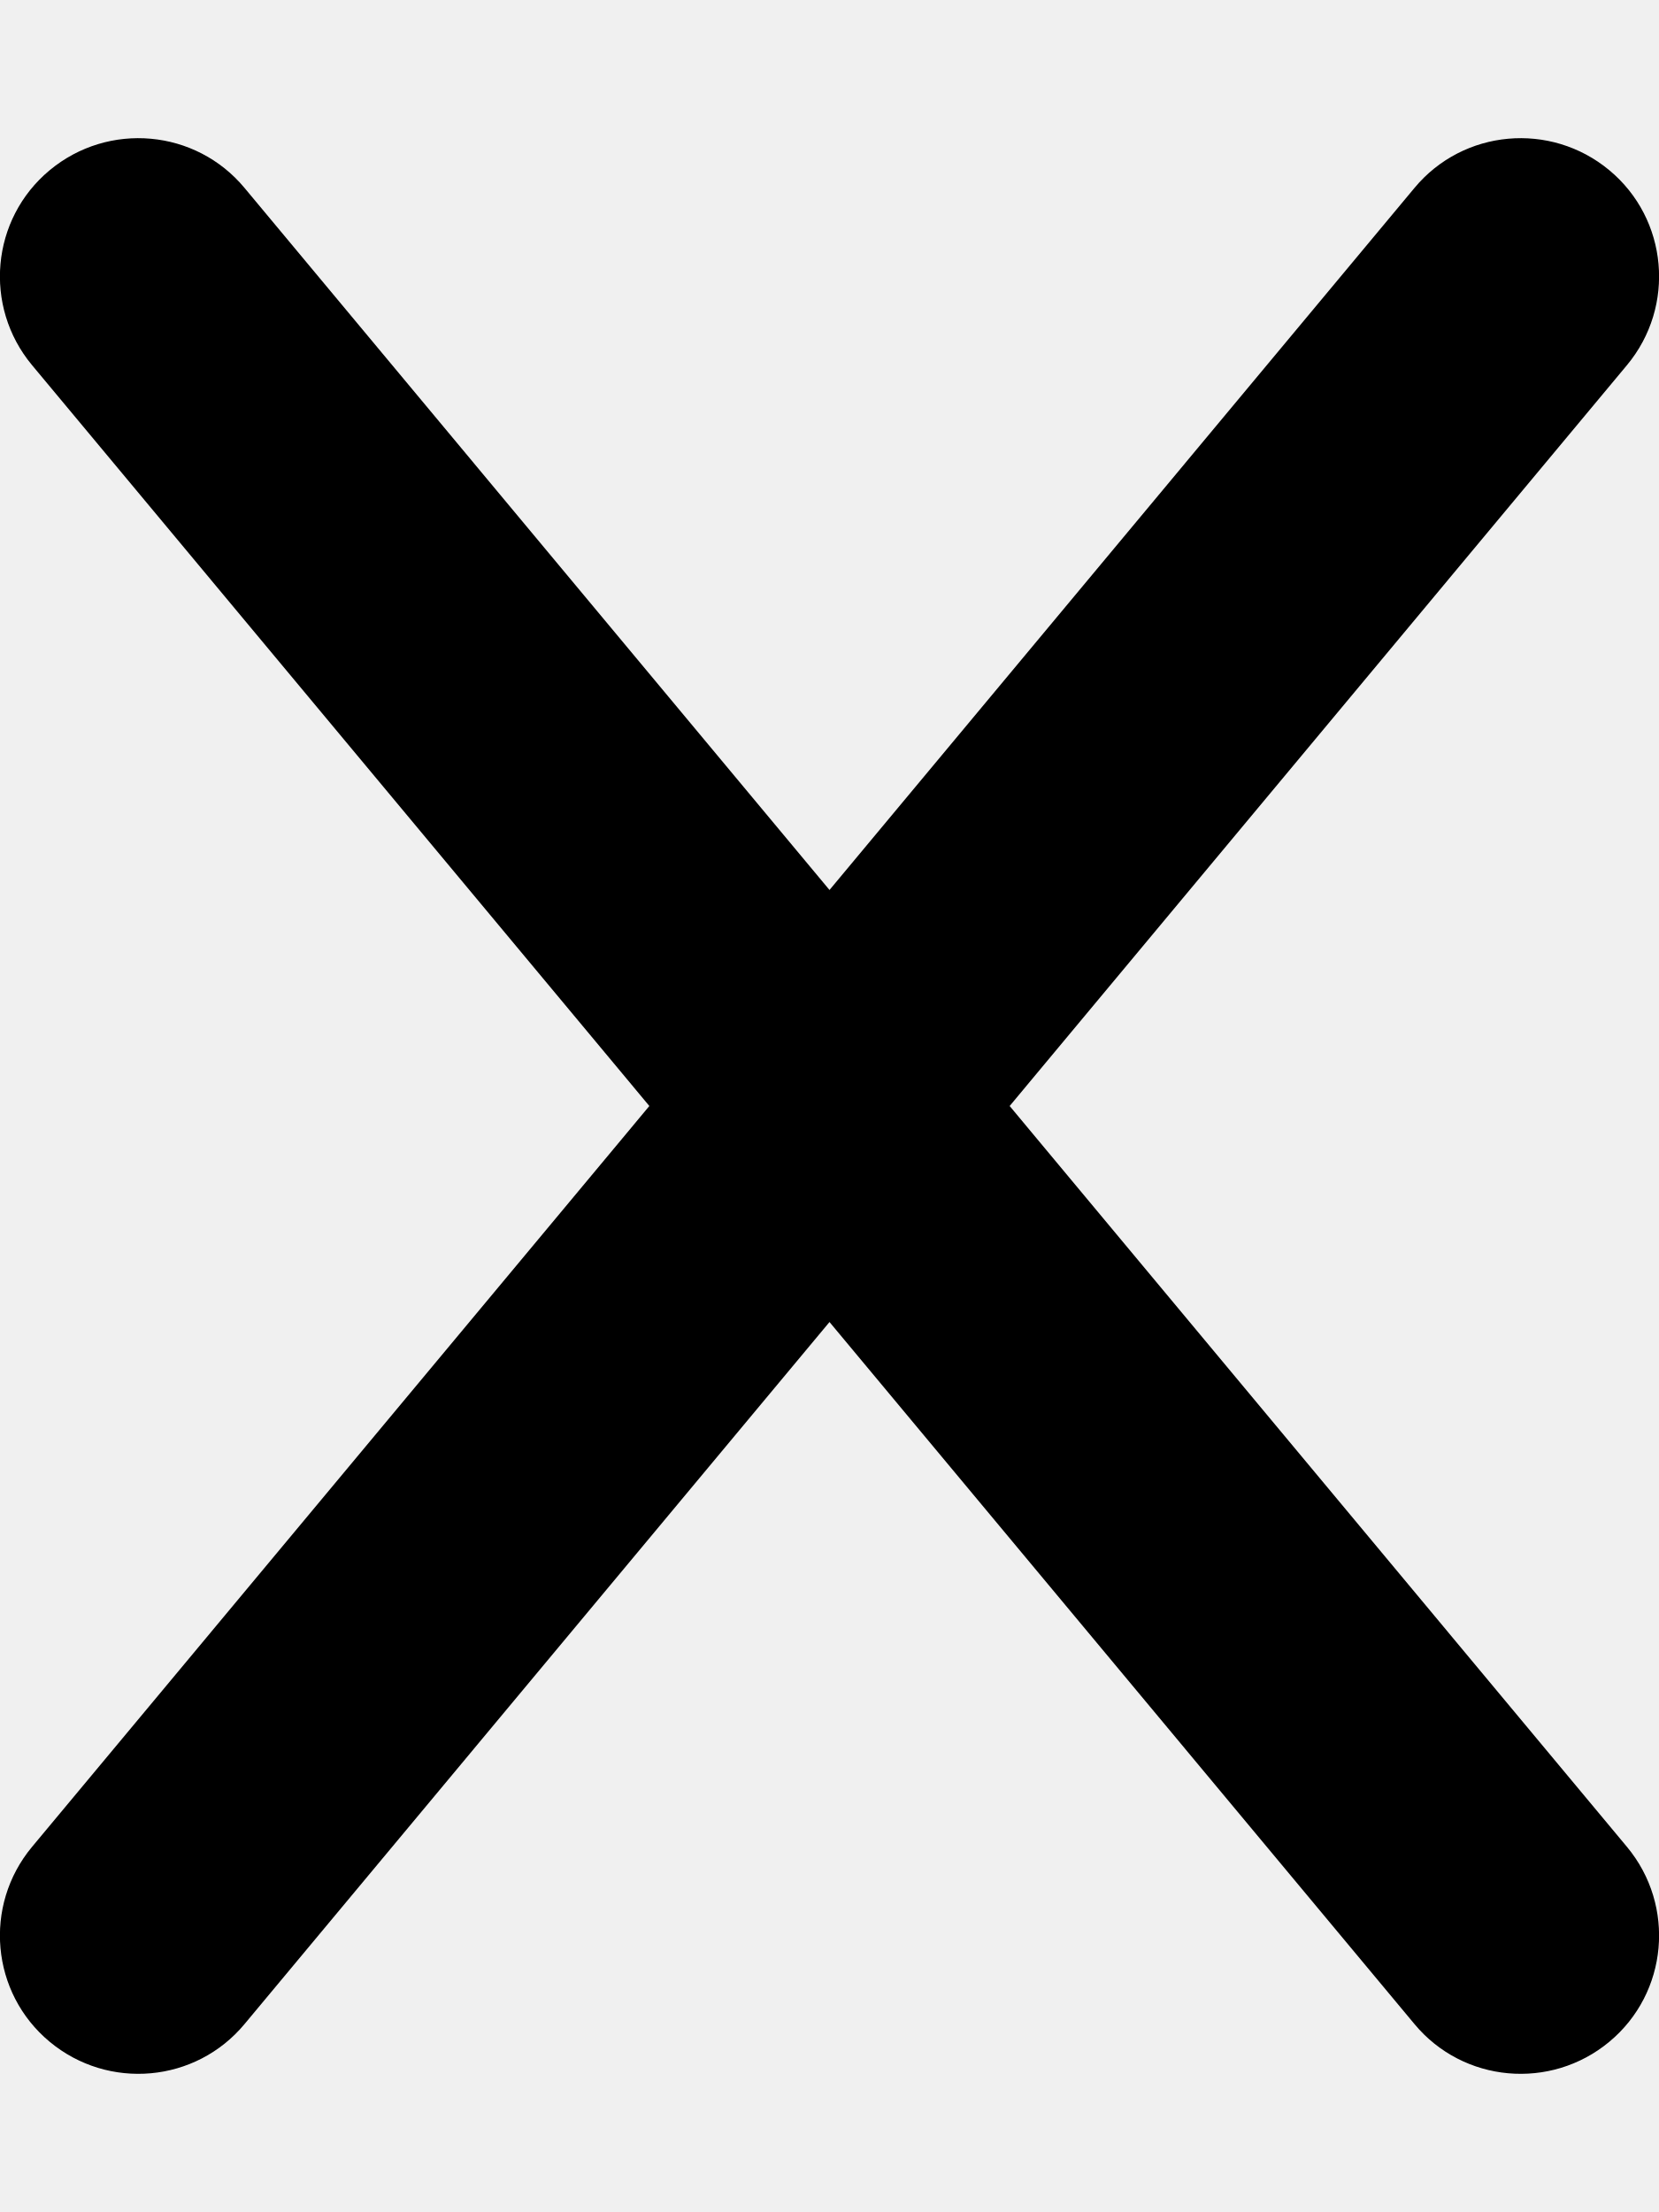
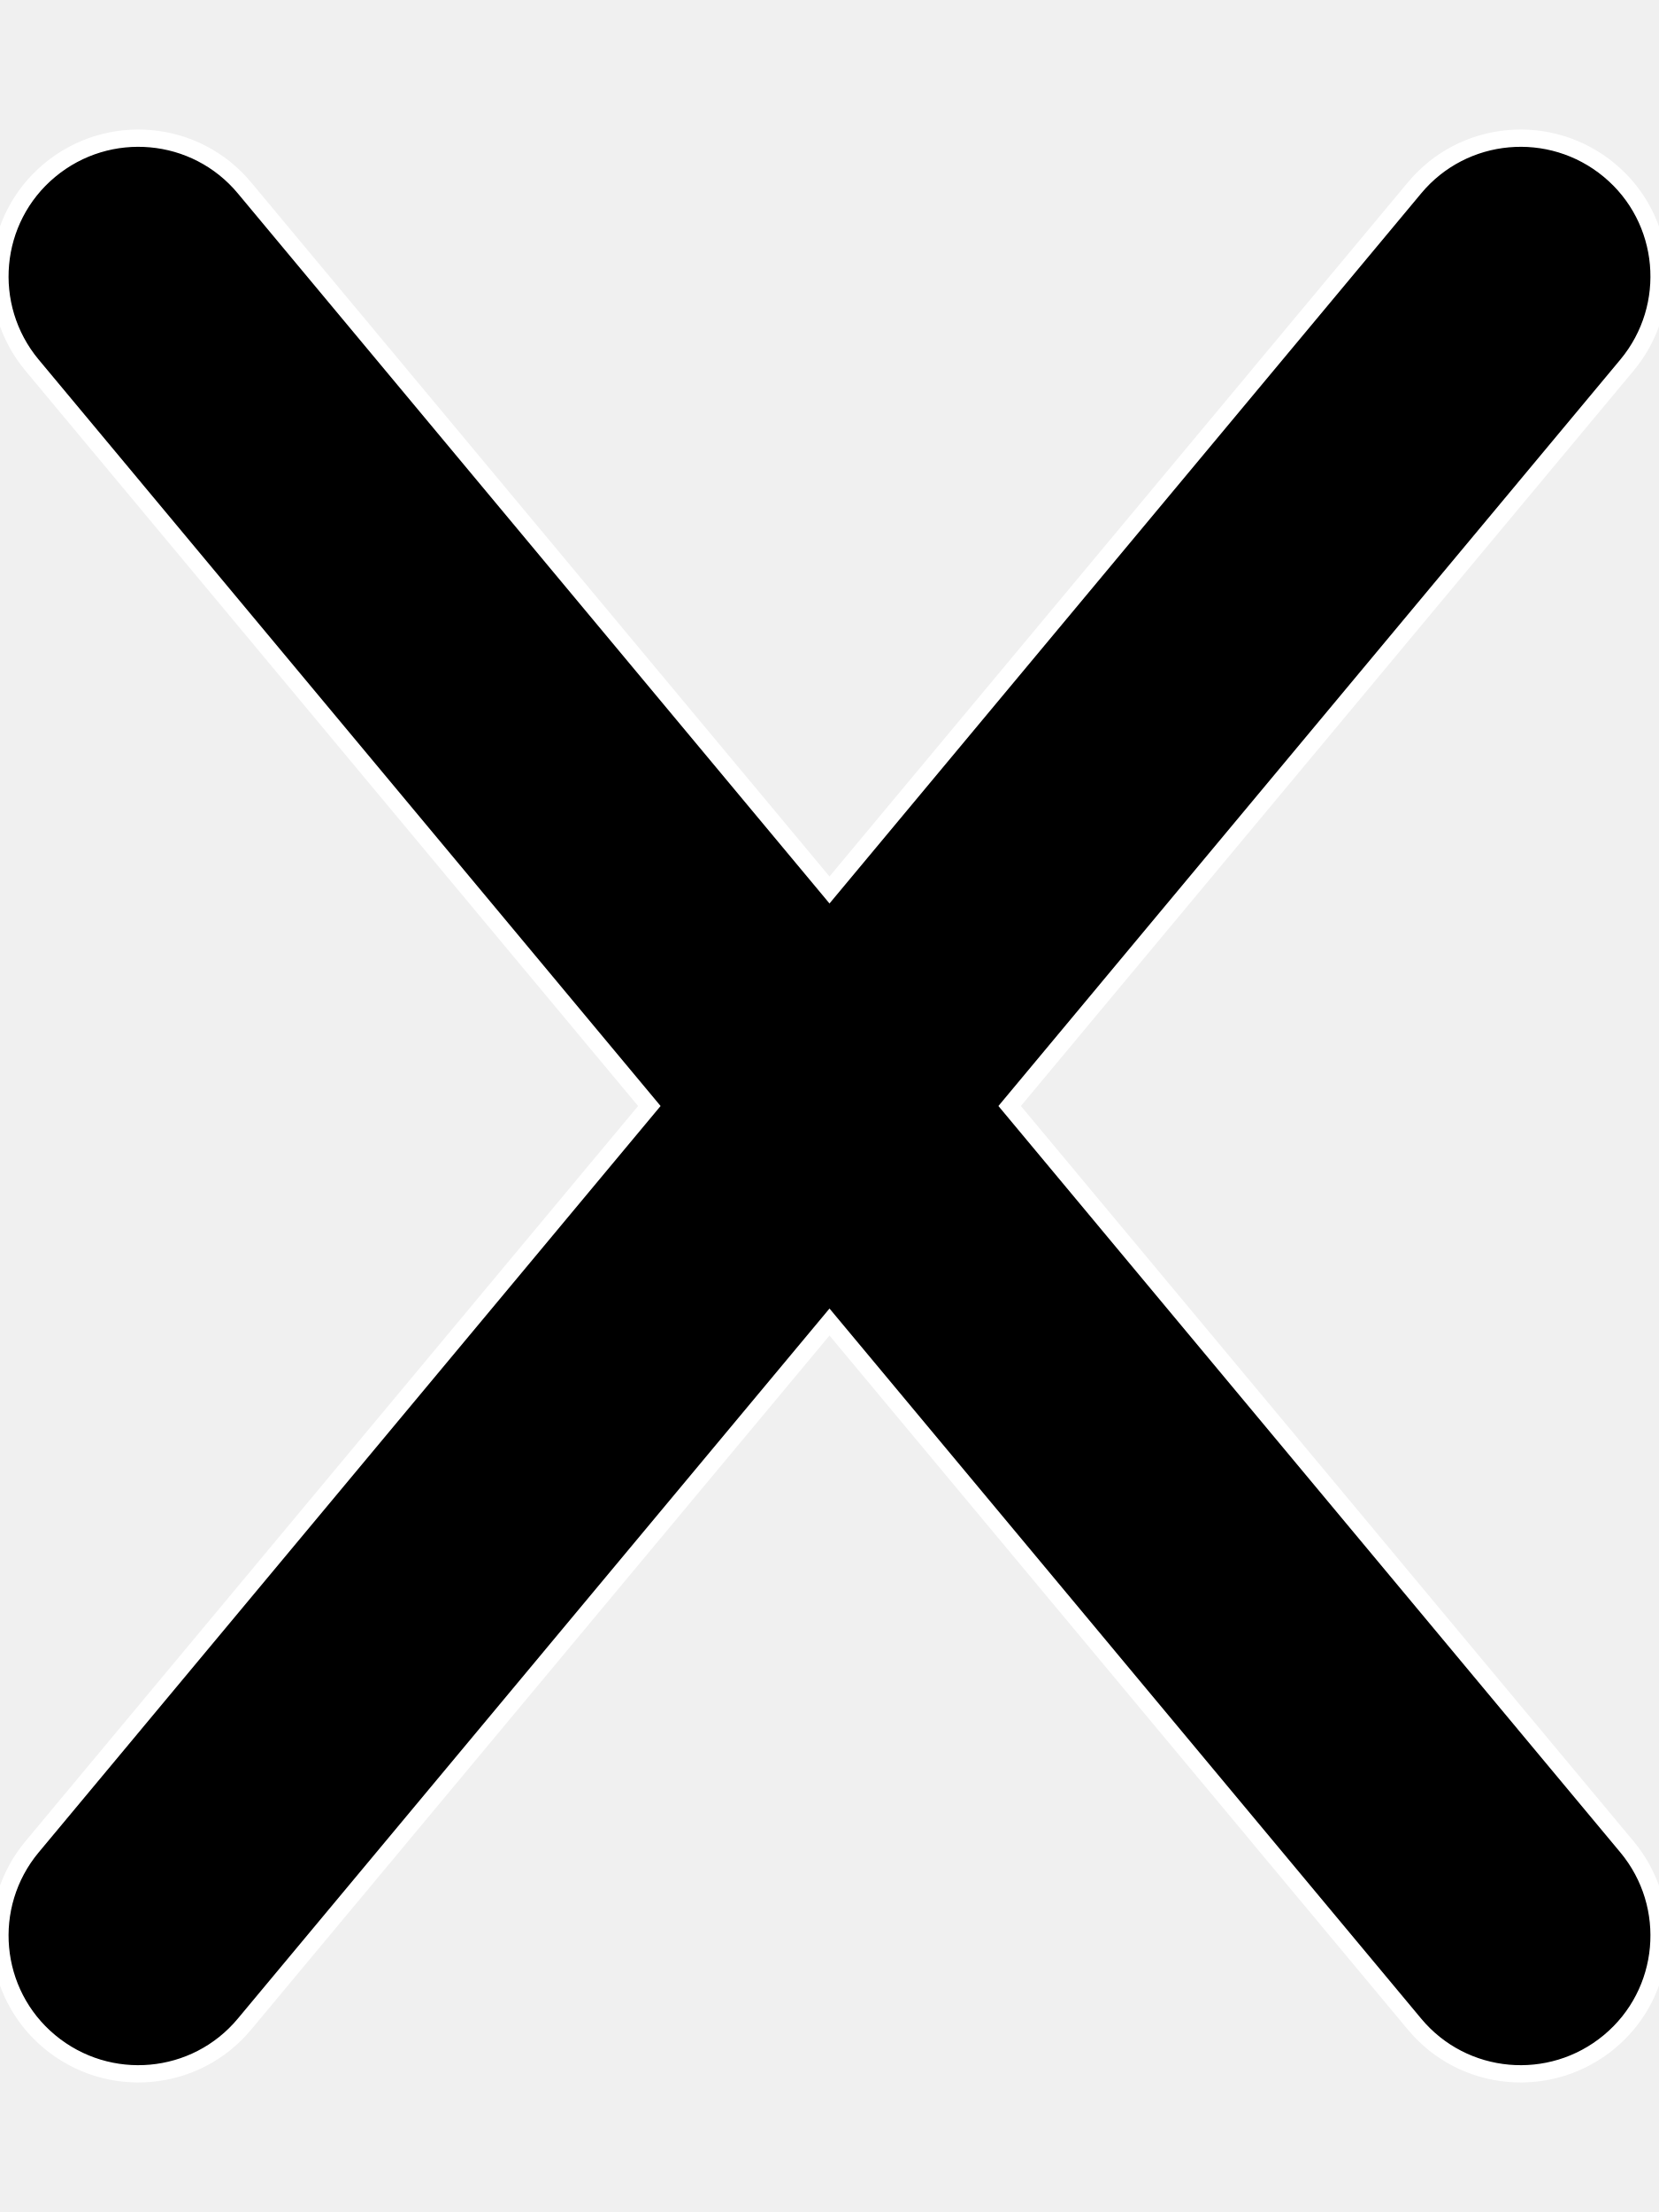
<svg xmlns="http://www.w3.org/2000/svg" viewBox="0 0 384 512">
-   <path d="M376.6 84.5c11.3-13.6 9.5-33.8-4.1-45.1s-33.8-9.5-45.1 4.1L192 206 56.6 43.5C45.3 29.9 25.1 28.1 11.5 39.4S-3.9 70.9 7.4 84.5L150.3 256 7.4 427.5c-11.3 13.6-9.5 33.8 4.1 45.1s33.8 9.5 45.1-4.1L192 306 327.4 468.5c11.3 13.6 31.5 15.4 45.1 4.1s15.4-31.5 4.1-45.1L233.7 256 376.6 84.5z" />
+   <path d="M376.6 84.5c11.3-13.6 9.5-33.8-4.1-45.1s-33.8-9.5-45.1 4.1L192 206 56.6 43.5C45.3 29.9 25.1 28.1 11.5 39.4S-3.9 70.9 7.4 84.5L150.3 256 7.4 427.5c-11.3 13.6-9.5 33.8 4.1 45.1s33.8 9.5 45.1-4.1L192 306 327.4 468.5c11.3 13.6 31.5 15.4 45.1 4.1s15.4-31.5 4.1-45.1L233.7 256 376.6 84.5z" stroke="white" stroke-width="4" />
</svg>
